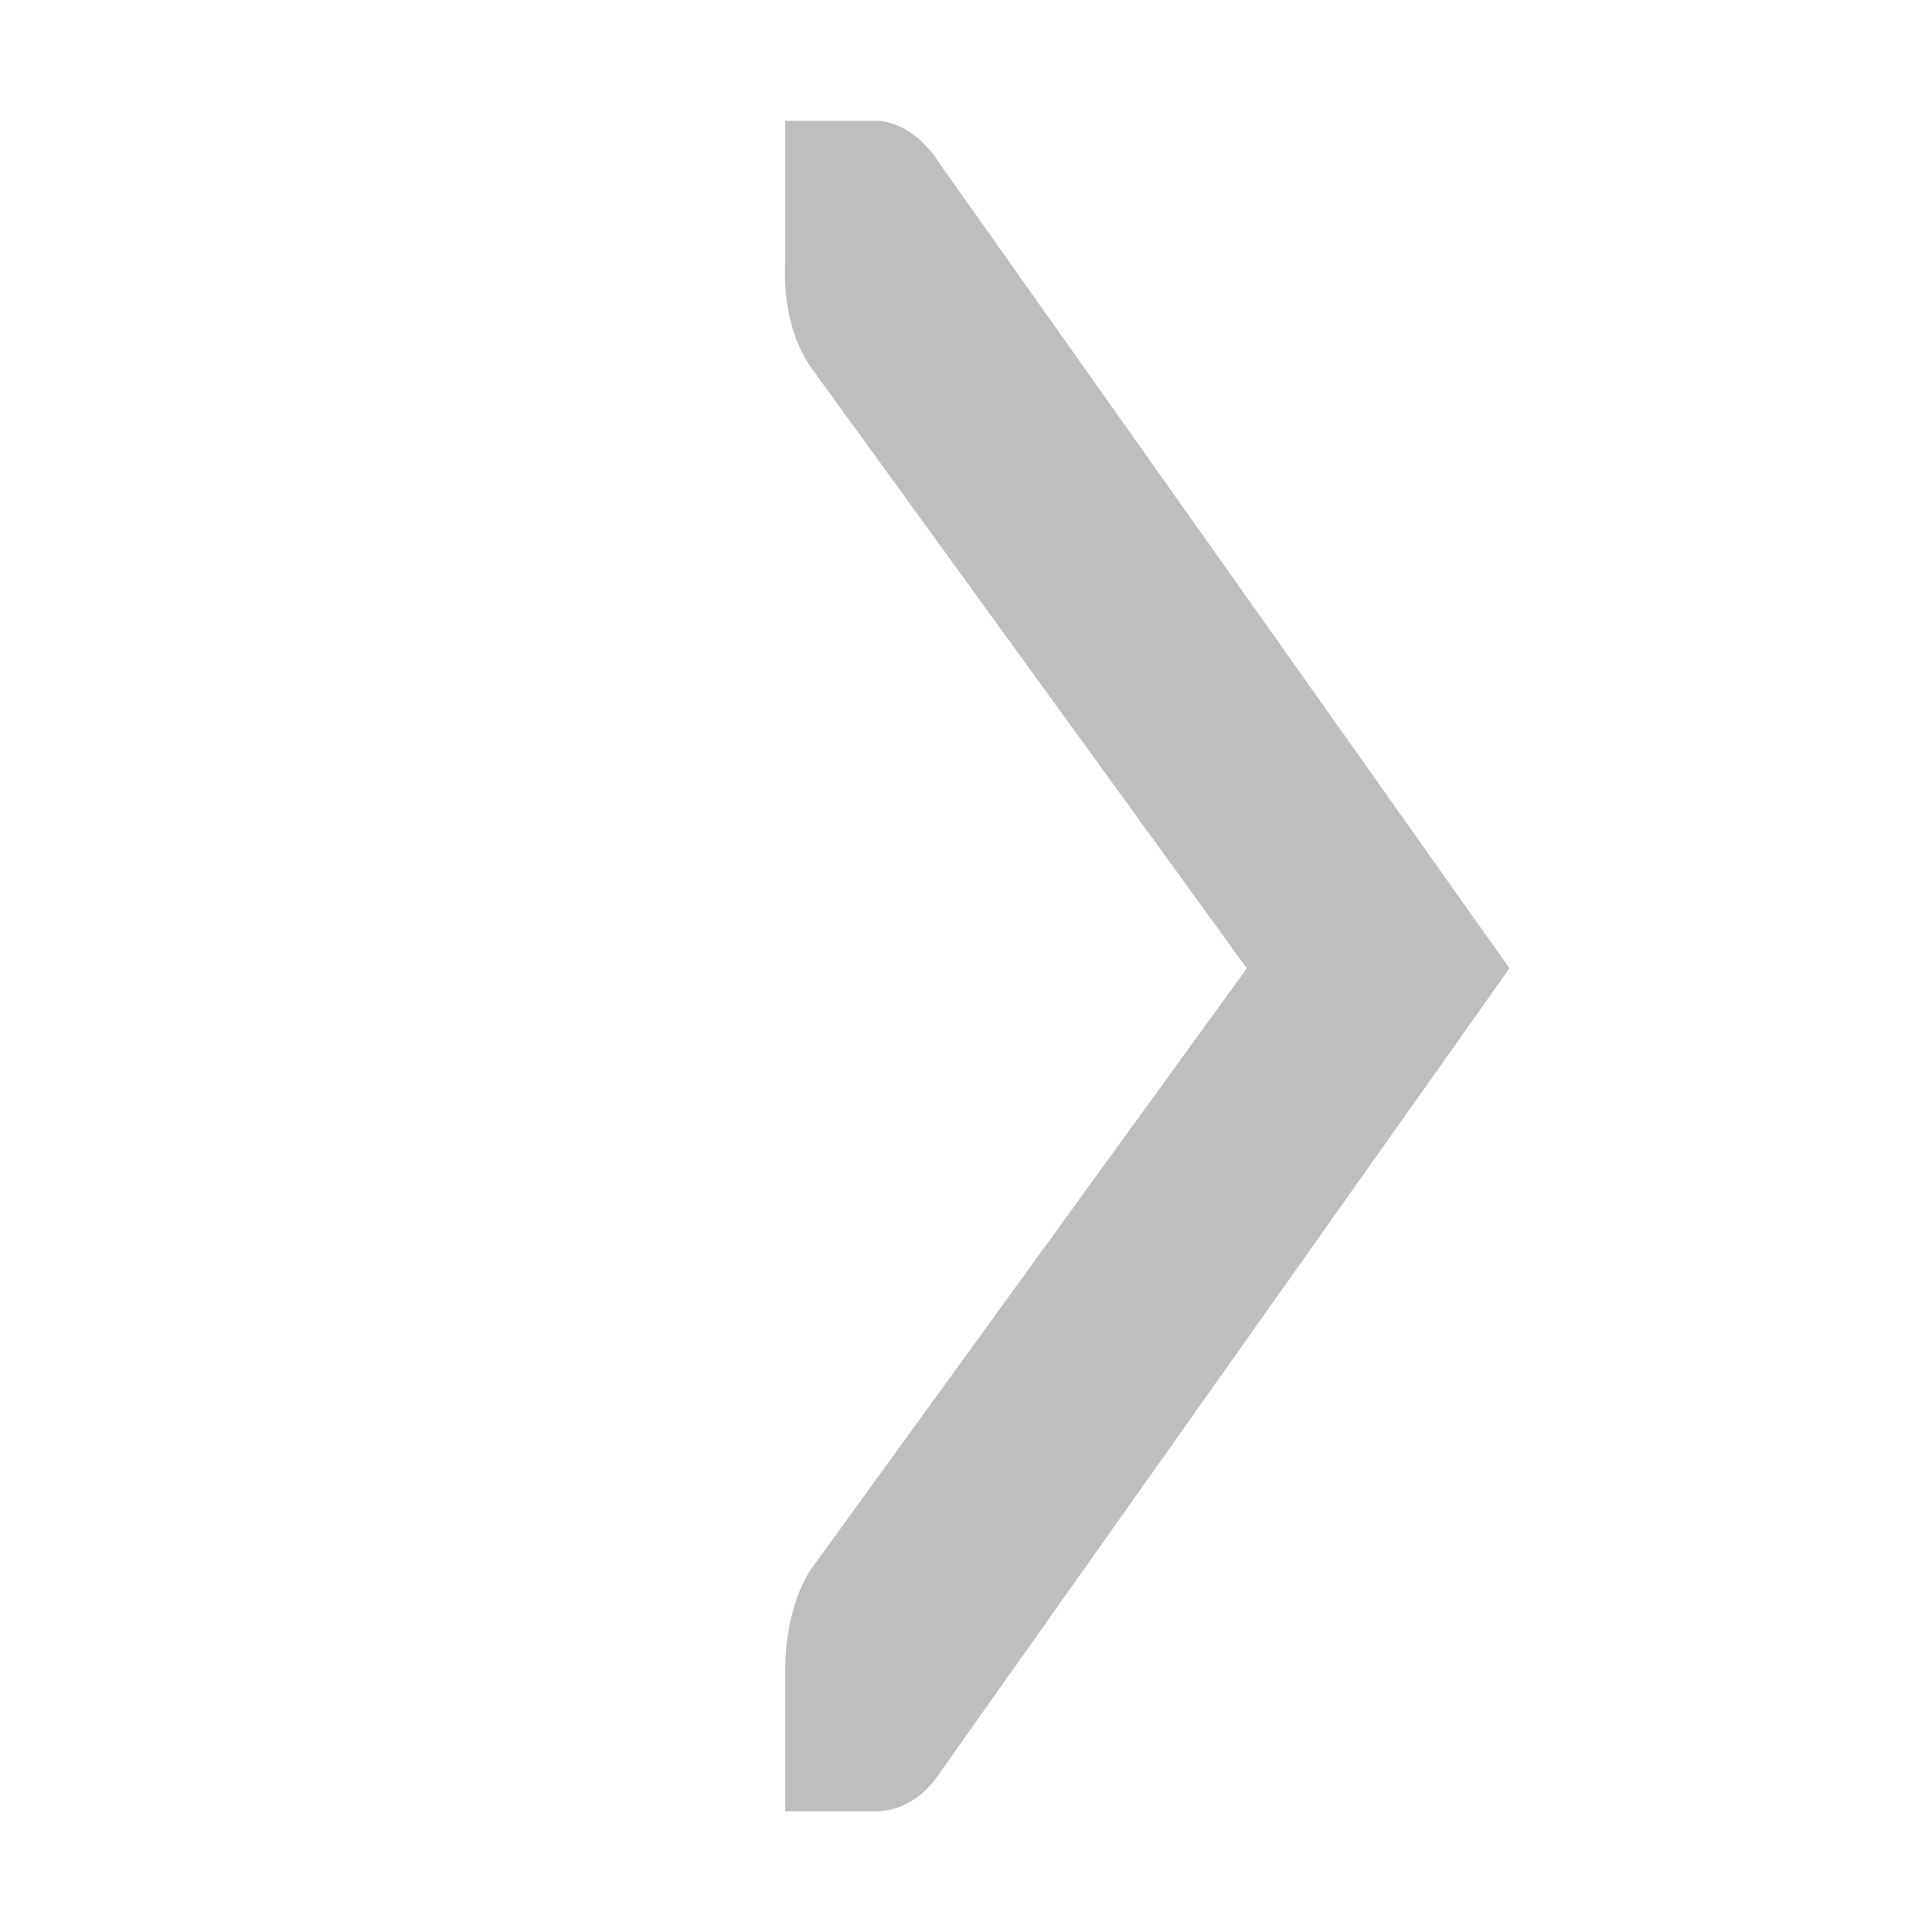
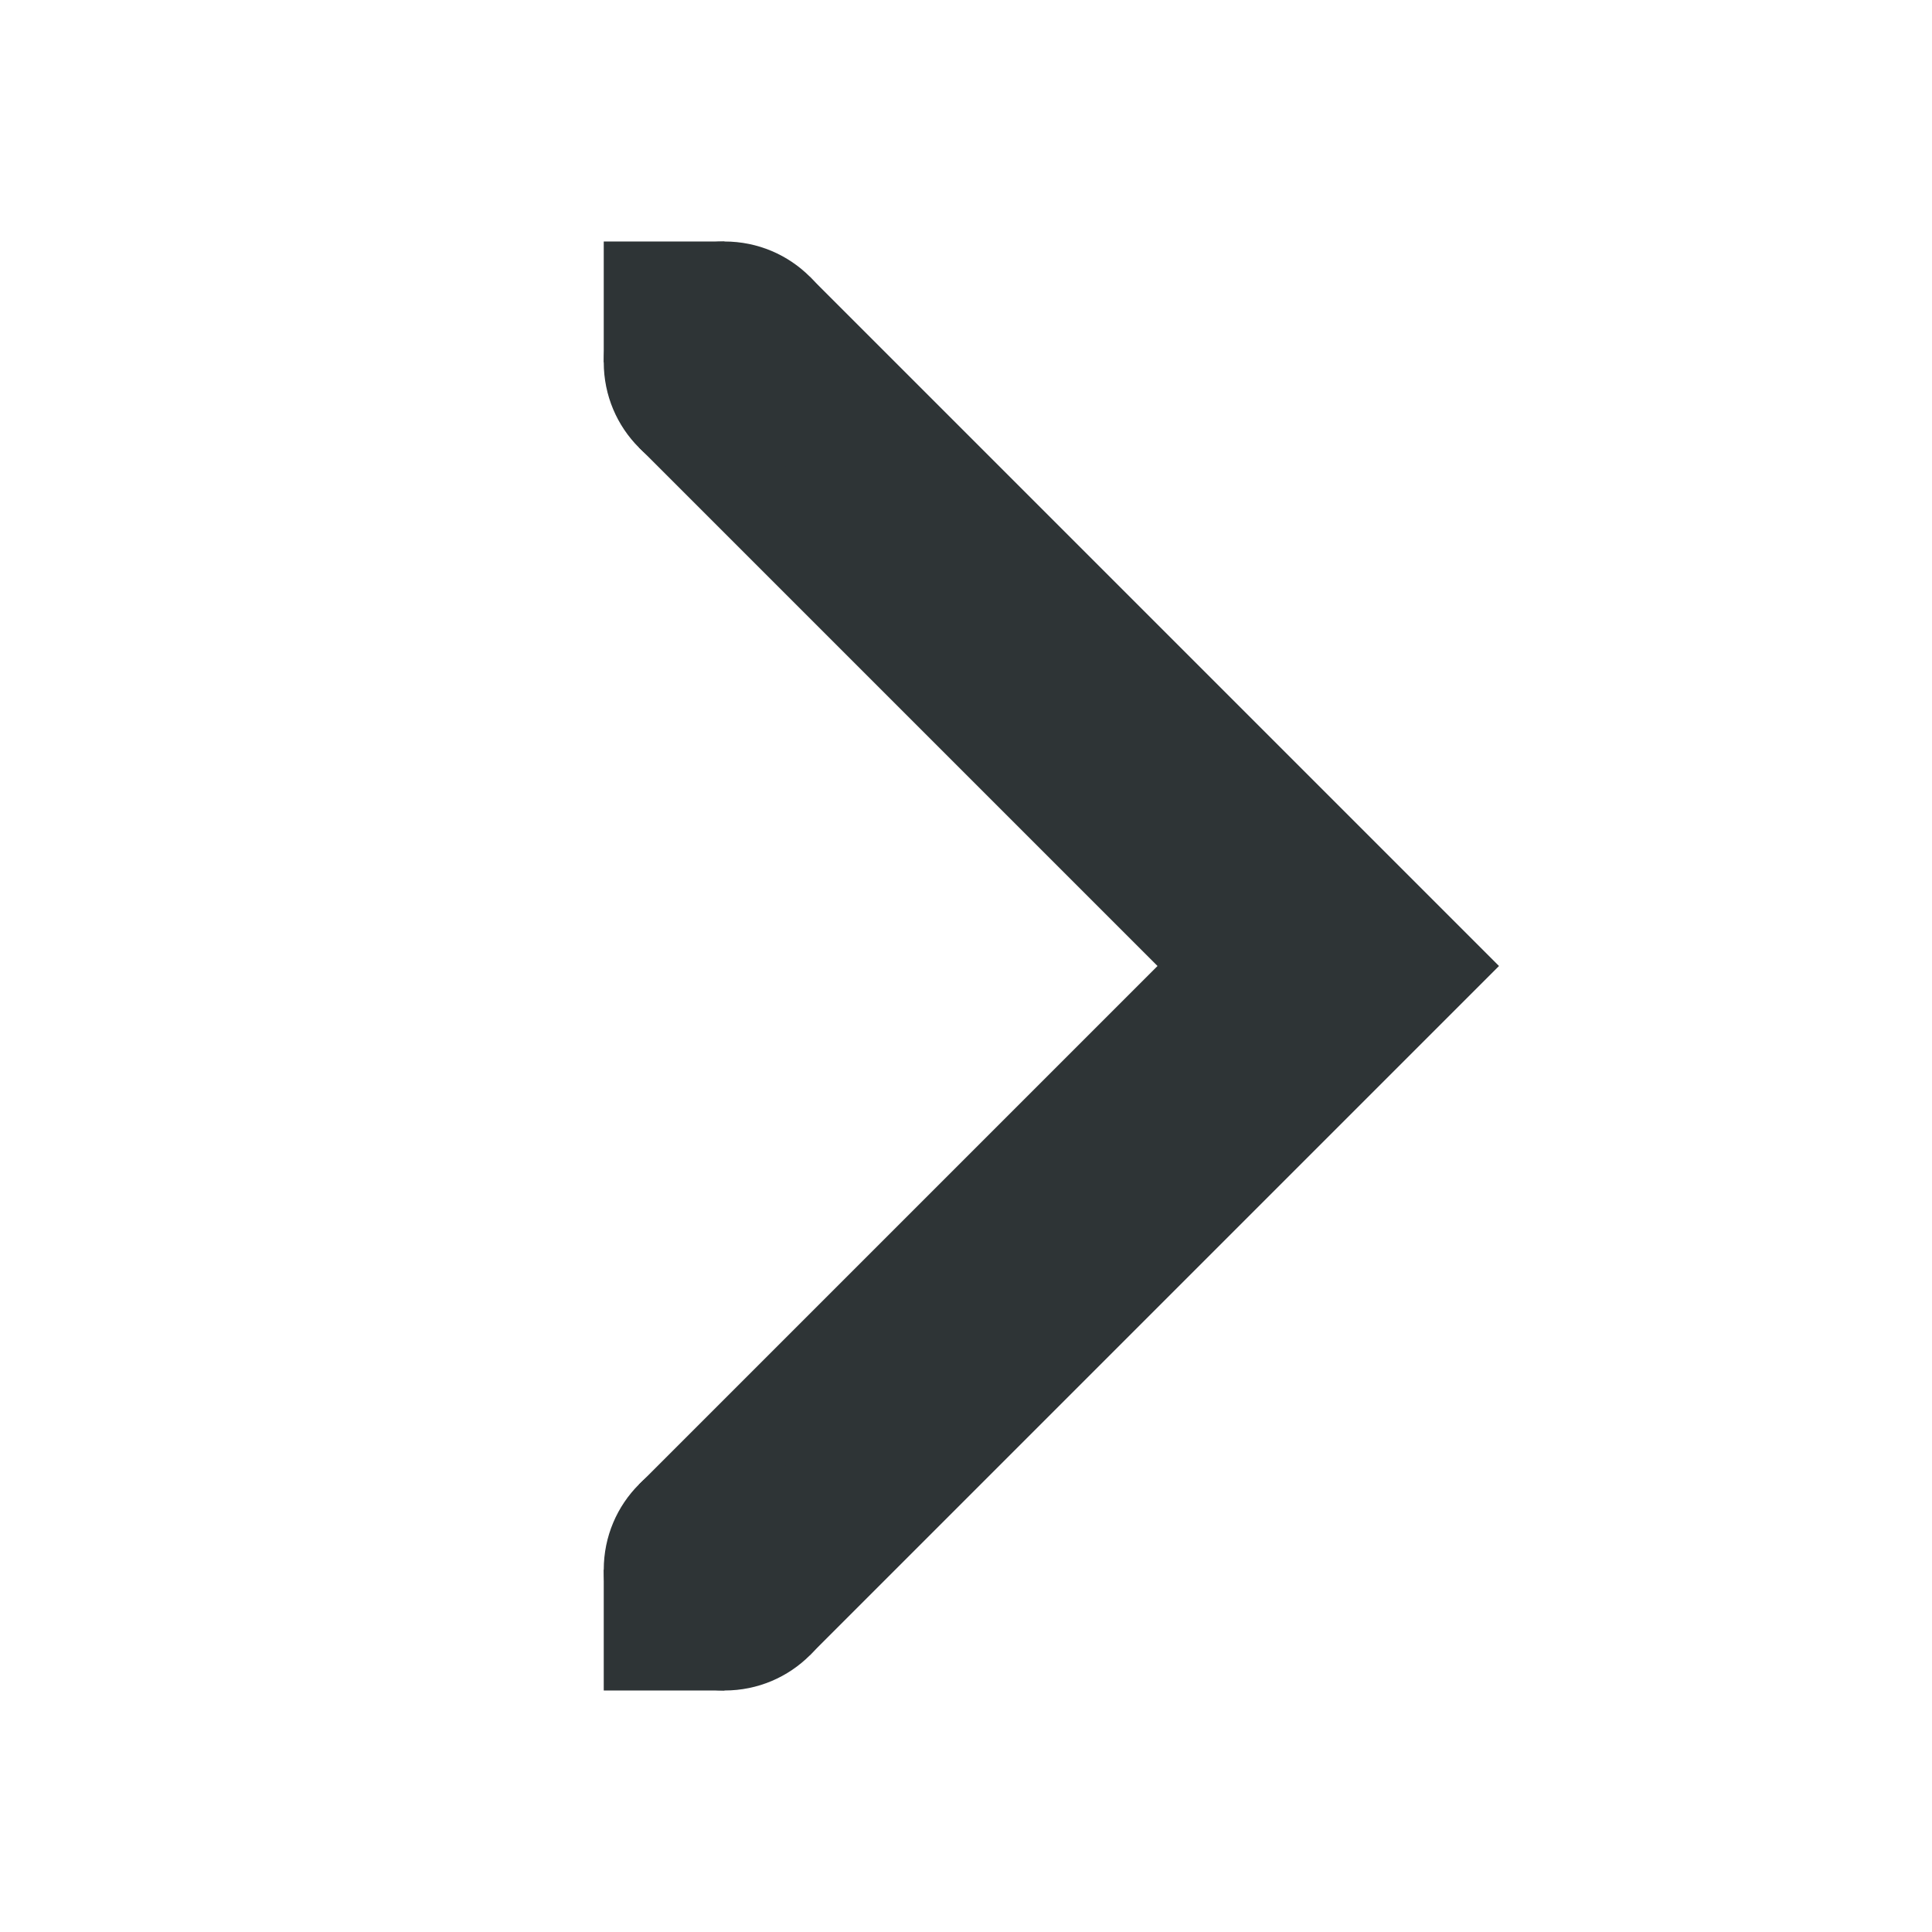
- <svg xmlns="http://www.w3.org/2000/svg" width="16" viewBox="0 0 16 16" height="16">
-   <defs />
-   <g style="fill:#bebebe" transform="matrix(0 -1.16361 .74817 0 -555.3731 227.9391)">
-     <path style="color:#bebebe" d="m 195.03,751 0,1 c -9.1e-4,0.011 5.9e-4,0.021 -9e-5,0.031 -0.011,0.255 -0.128,0.51 -0.313,0.688 l -5.719,6.298 -5.719,-6.298 c -0.188,-0.188 -0.281,-0.453 -0.281,-0.719 l 0,-1 1,0 c 0.265,7e-5 0.531,0.093 0.719,0.281 l 4.281,4.829 4.281,-4.829 c 0.195,-0.211 0.469,-0.303 0.75,-0.281 z" />
+ <svg xmlns="http://www.w3.org/2000/svg" width="16" height="16">
+   <g color="#000" fill="#2e3436">
+     <path d="M6.707 2.293L5.293 3.707 9.586 8l-4.293 4.293 1.414 1.414L12.414 8z" style="line-height:normal;font-variant-ligatures:normal;font-variant-position:normal;font-variant-caps:normal;font-variant-numeric:normal;font-variant-alternates:normal;font-feature-settings:normal;text-indent:0;text-align:start;text-decoration-line:none;text-decoration-style:solid;text-decoration-color:#000;text-transform:none;text-orientation:mixed;white-space:normal;shape-padding:0;isolation:auto;mix-blend-mode:normal;solid-color:#000;solid-opacity:1;marker:none" font-weight="400" font-family="sans-serif" overflow="visible" />
+     <path d="M6 13H5v1h1zM6 2H5v1h1z" style="marker:none" overflow="visible" />
+     <path d="M6 2c-.554 0-1 .446-1 1s.446 1 1 1 1-.446 1-1-.446-1-1-1zm0 10c-.554 0-1 .446-1 1s.446 1 1 1 1-.446 1-1-.446-1-1-1z" style="marker:none" overflow="visible" />
  </g>
</svg>
